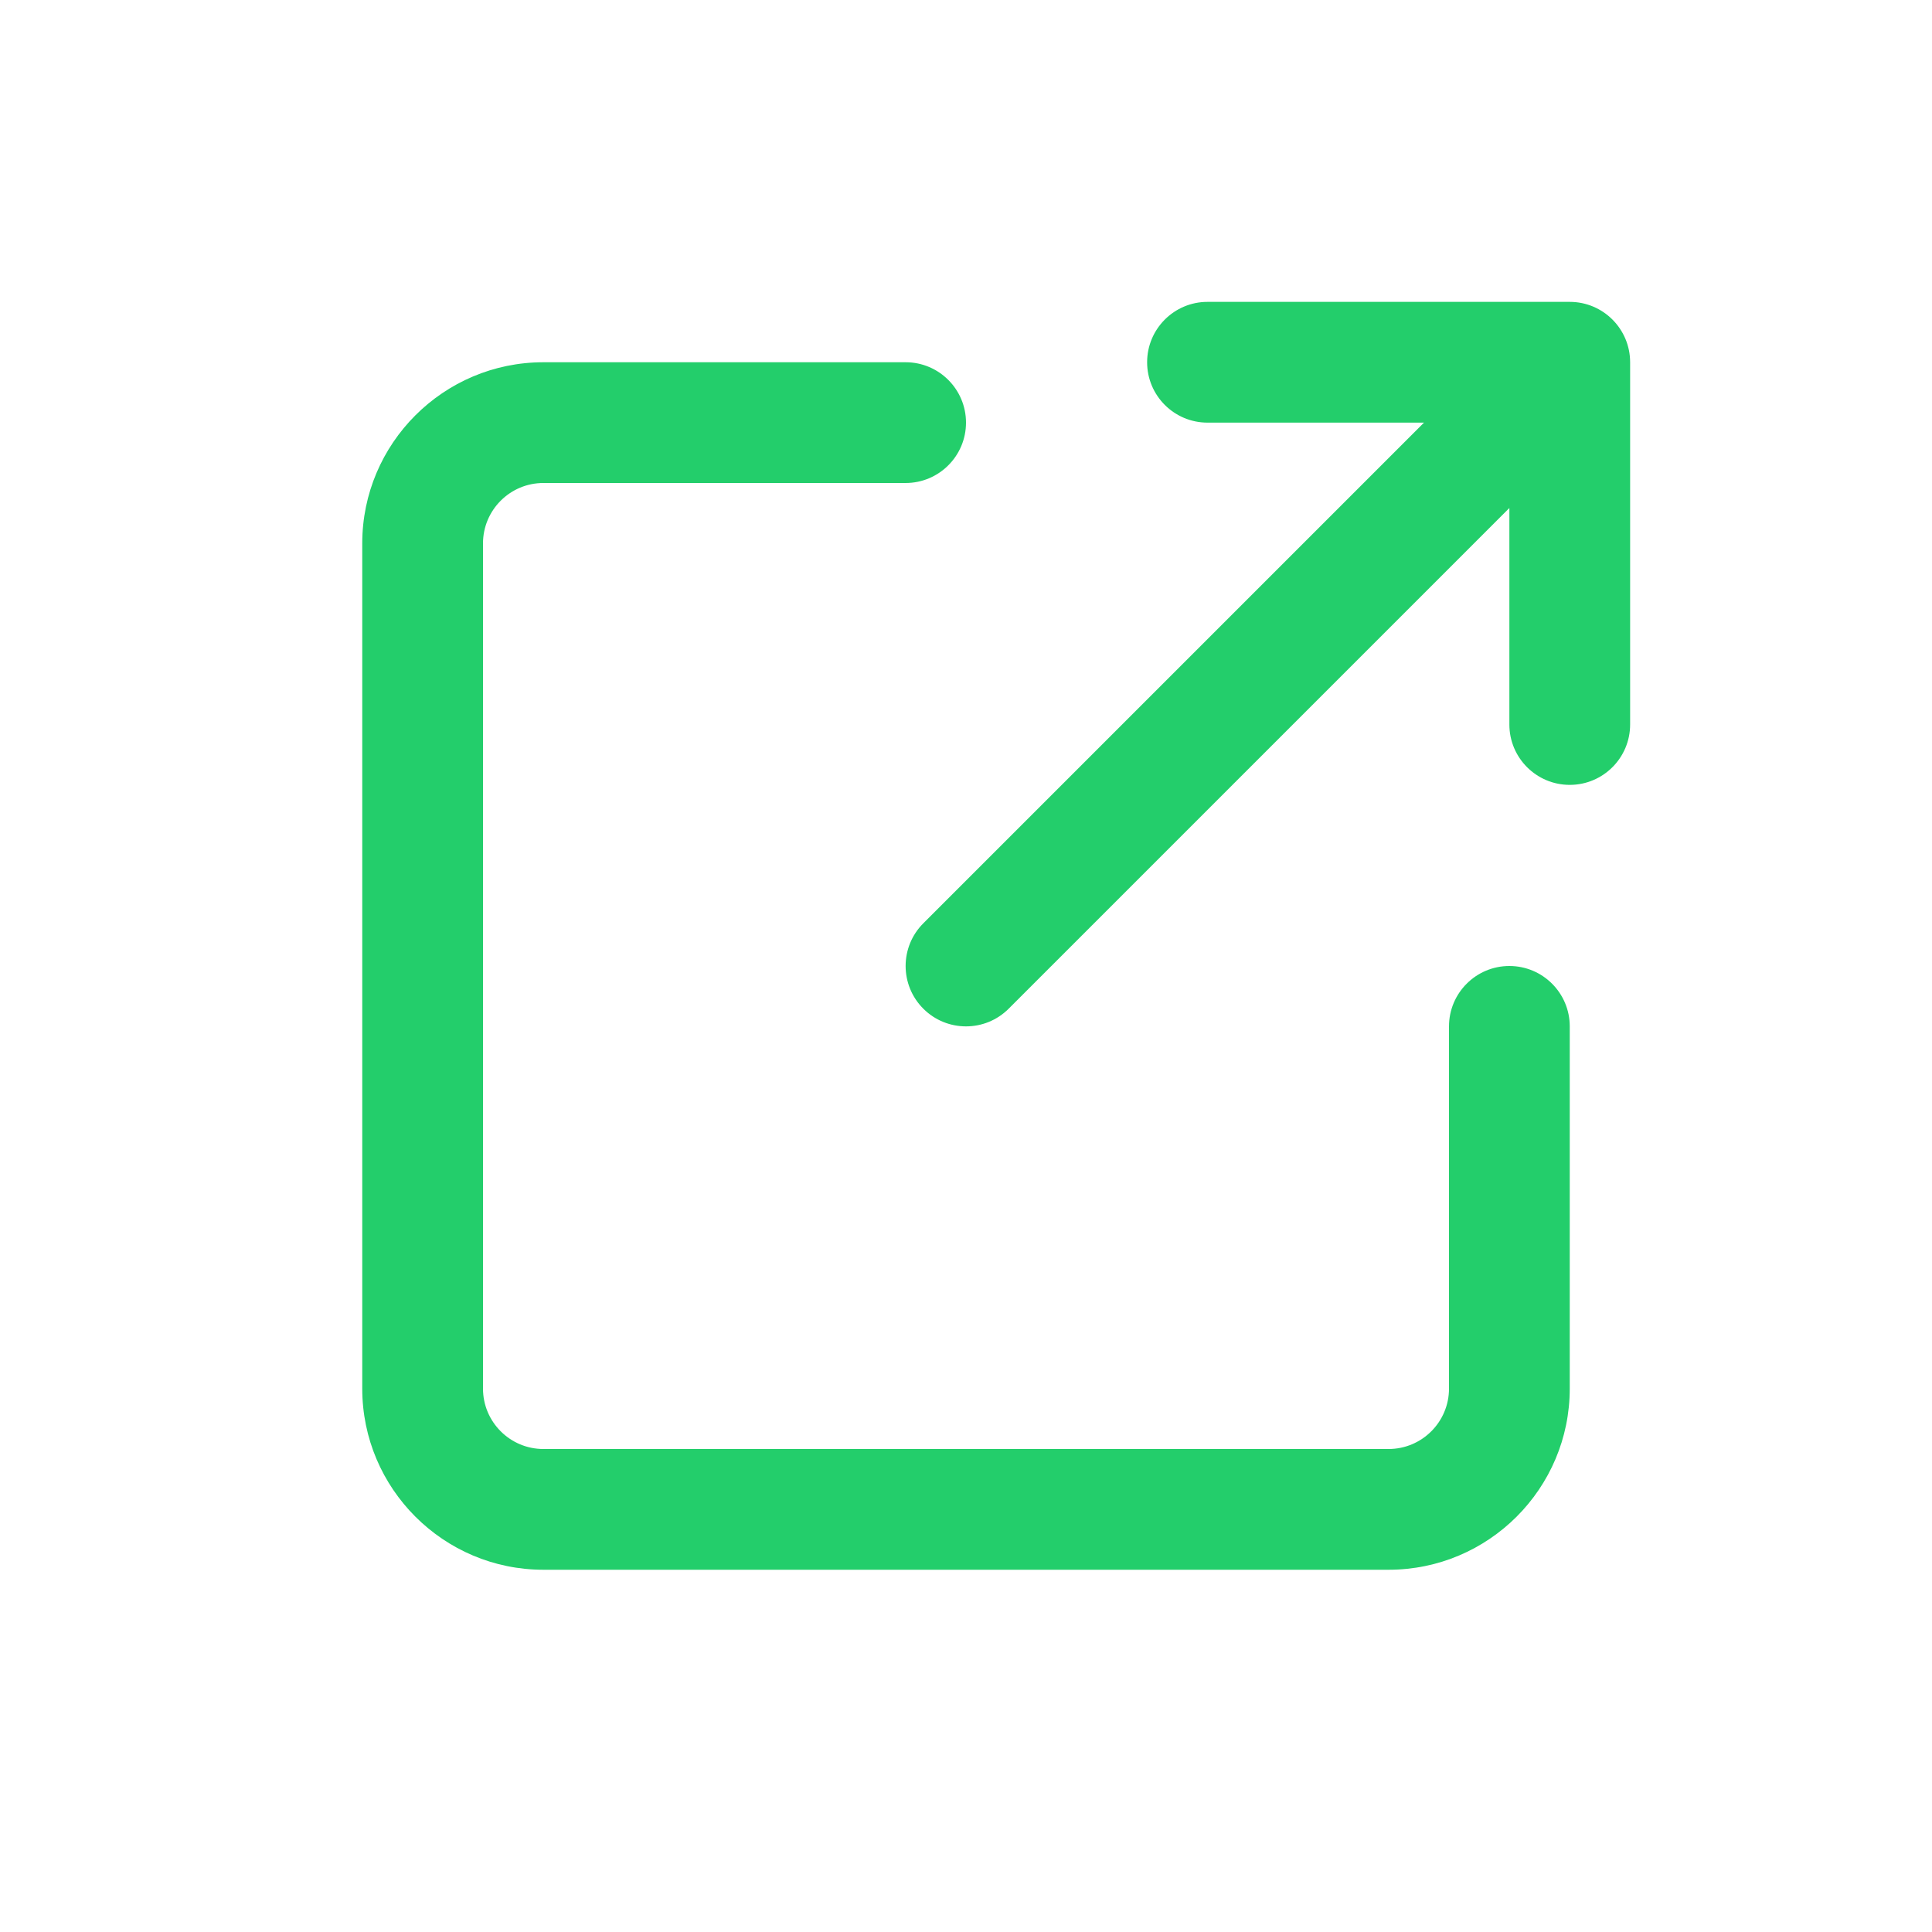
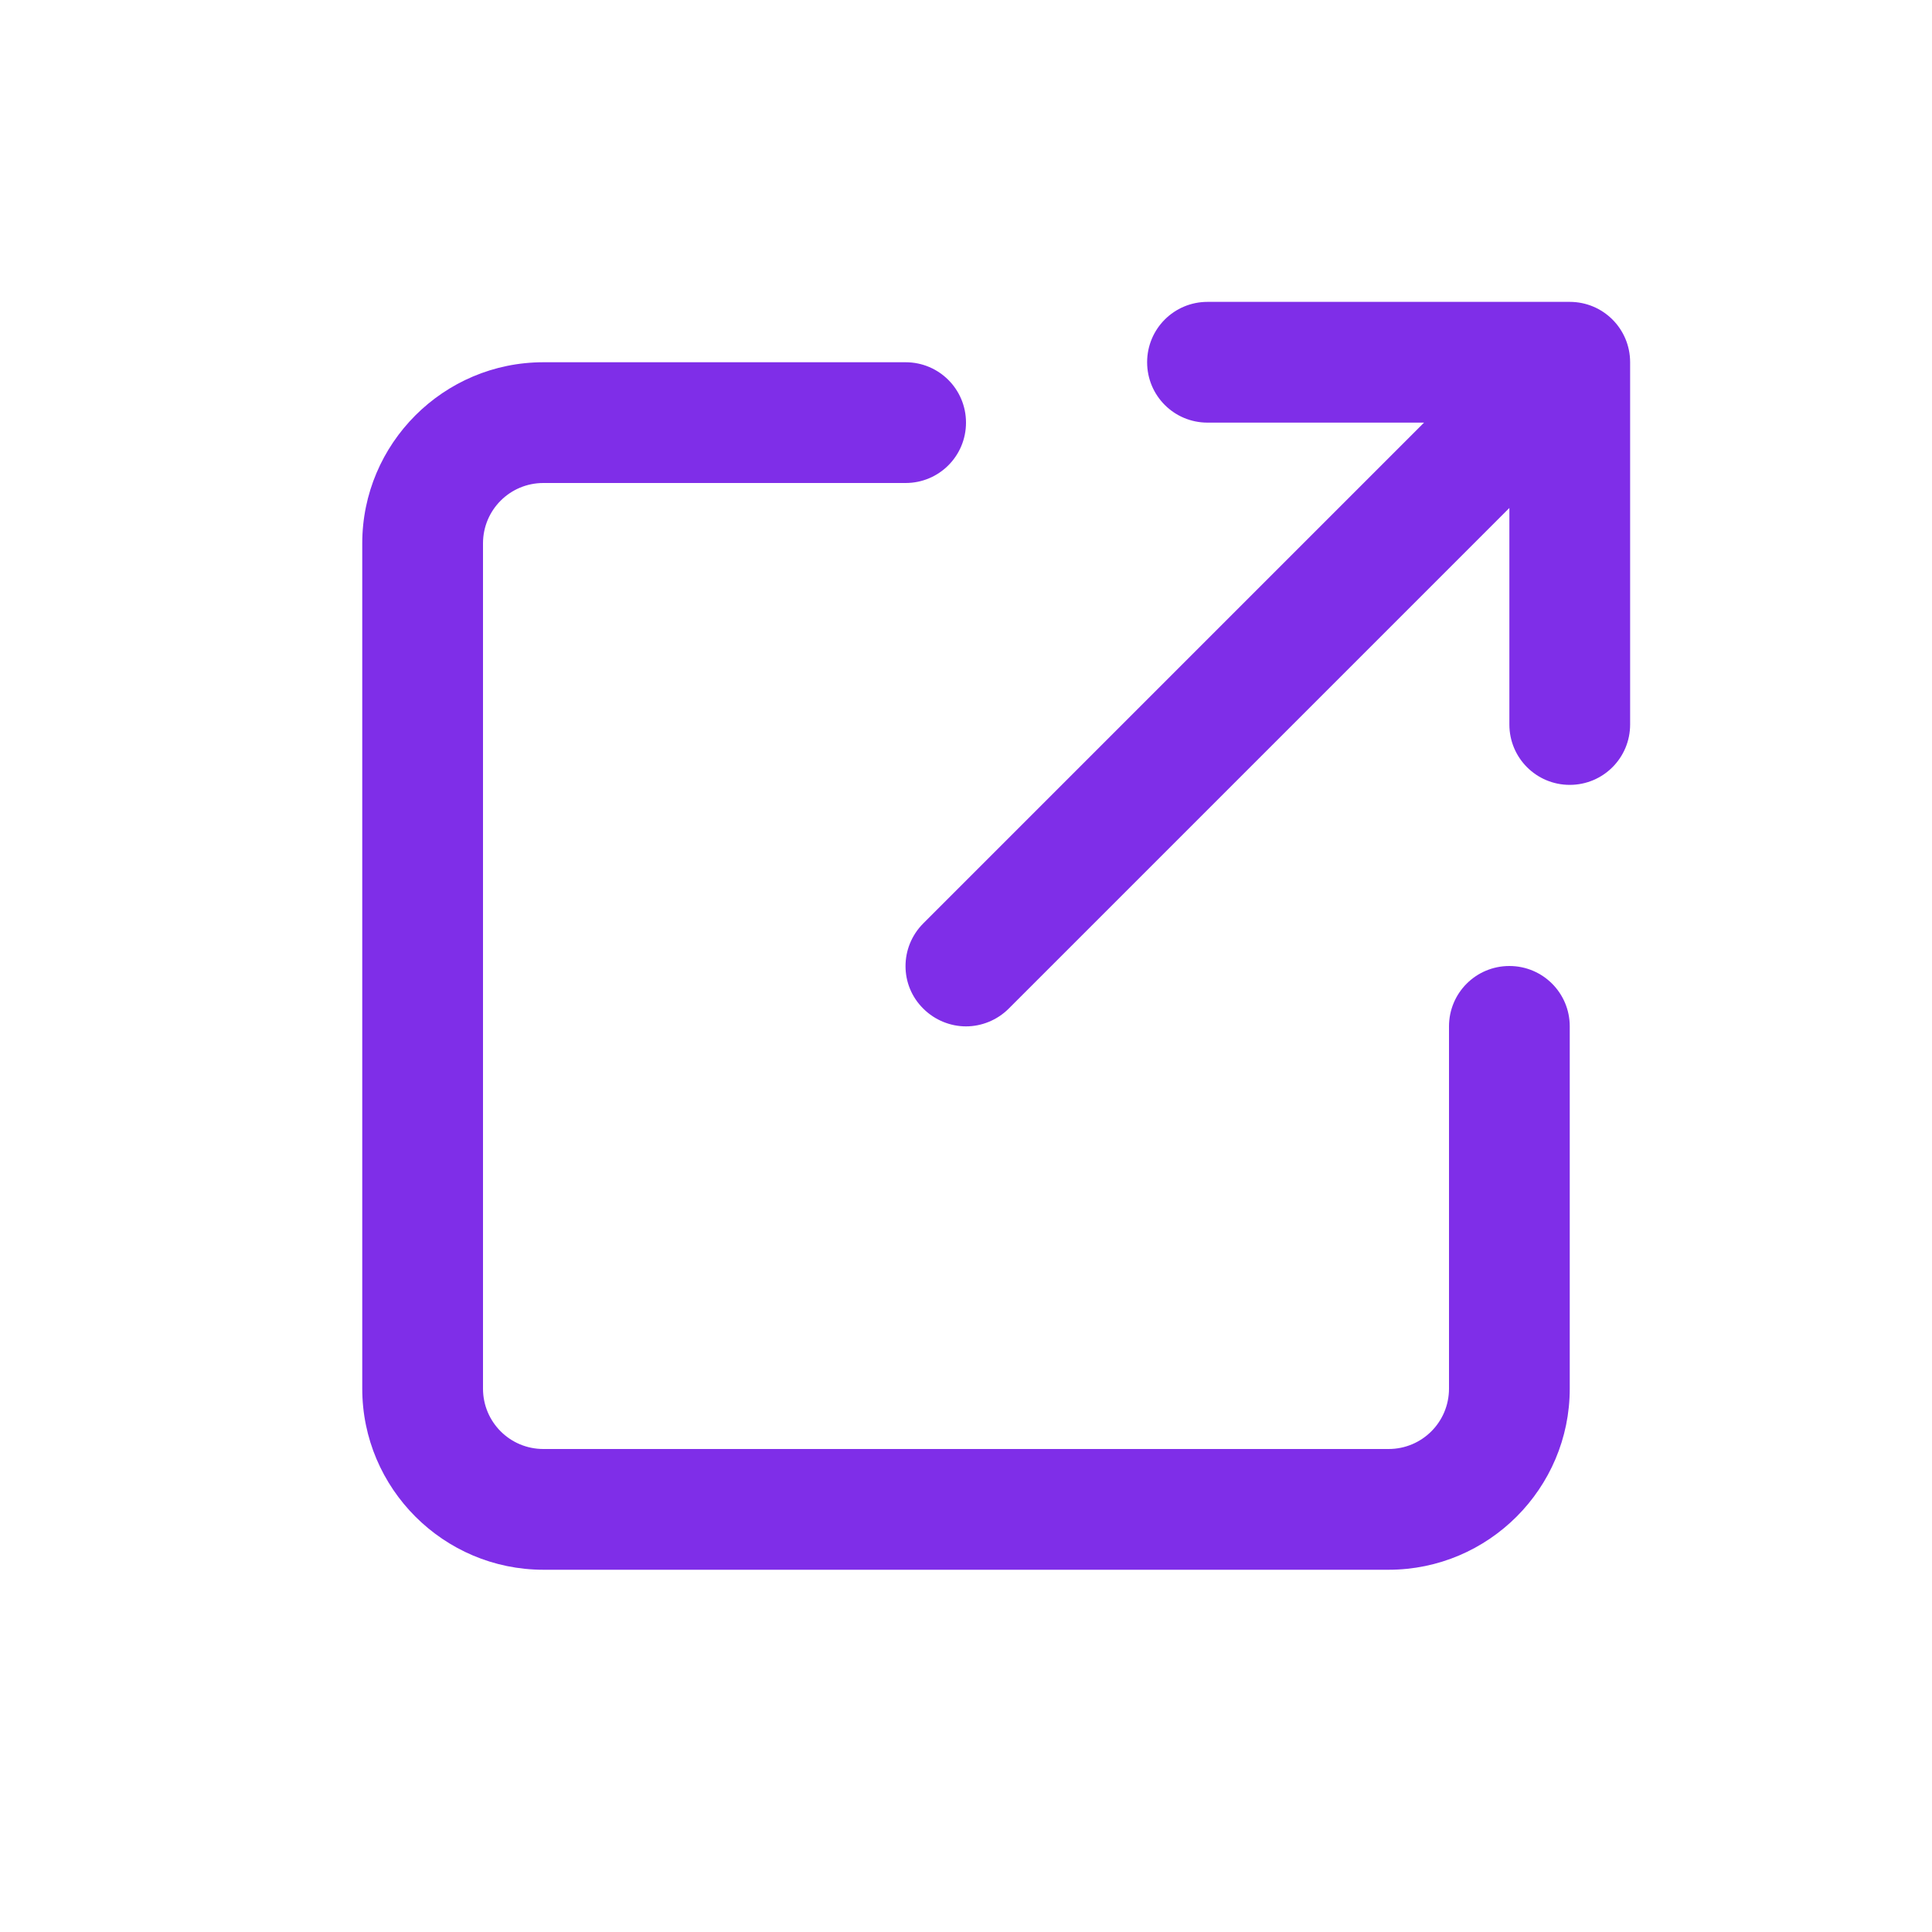
- <svg xmlns="http://www.w3.org/2000/svg" viewBox="0 0 480 480" width="480px" height="480px">
+ <svg xmlns="http://www.w3.org/2000/svg" version="1.1" id="Capa_1" x="0px" y="0px" viewBox="0 0 480 480" style="enable-background:new 0 0 480 480;" xml:space="preserve">
+   <style type="text/css">
+ 	.st0{fill:#7F2EE8;}
+ </style>
  <g id="surface323783990">
-     <path style=" stroke:none;fill-rule:nonzero;fill:rgb(13.725%,80.784%,41.961%);fill-opacity:1;" d="M 300 75 C 291.719 75 285 81.719 285 90 C 285 98.281 291.719 105 300 105 L 353.789 105 L 229.395 229.395 C 223.535 235.254 223.535 244.746 229.395 250.605 C 232.328 253.539 236.16 255 240 255 C 243.84 255 247.672 253.539 250.605 250.605 L 375 126.211 L 375 180 C 375 188.281 381.719 195 390 195 C 398.281 195 405 188.281 405 180 L 405 90 C 405 81.719 398.281 75 390 75 Z M 135 90 C 110.184 90 90 110.184 90 135 L 90 345 C 90 369.816 110.184 390 135 390 L 345 390 C 369.816 390 390 369.816 390 345 L 390 255 C 390 246.719 383.281 240 375 240 C 366.719 240 360 246.719 360 255 L 360 345 C 360 353.273 353.273 360 345 360 L 135 360 C 126.727 360 120 353.273 120 345 L 120 135 C 120 126.727 126.727 120 135 120 L 225 120 C 233.281 120 240 113.281 240 105 C 240 96.719 233.281 90 225 90 Z M 135 90 " />
+     <path class="st0" d="M300,75c-8.3,0-15,6.7-15,15s6.7,15,15,15h53.8L229.4,229.4c-5.9,5.9-5.9,15.4,0,21.2   c2.9,2.9,6.8,4.4,10.6,4.4s7.7-1.5,10.6-4.4L375,126.2V180c0,8.3,6.7,15,15,15s15-6.7,15-15V90c0-8.3-6.7-15-15-15H300z M135,90   c-24.8,0-45,20.2-45,45v210c0,24.8,20.2,45,45,45h210c24.8,0,45-20.2,45-45v-90c0-8.3-6.7-15-15-15s-15,6.7-15,15v90   c0,8.3-6.7,15-15,15H135c-8.3,0-15-6.7-15-15V135c0-8.3,6.7-15,15-15h90c8.3,0,15-6.7,15-15s-6.7-15-15-15H135z" />
  </g>
+   <path class="st0" d="M746,22.5c-114.9,0-208,93.1-208,208c0,98.2,68.1,180.5,159.6,202.3c-4.7-1.1-9.4-2.4-14-3.8v-47.7  c0,0-7.8,2.6-18.2,2.6c-29.1,0-41.2-26-44.2-39c-1.8-7.9-6.6-15.5-11.8-20.1c-6.1-5.5-9-5.5-9-7.4c-0.1-3.9,5.3-3.8,7.8-3.8  c13,0,22.9,13.8,27.4,21c11.3,17.7,23.5,20.6,29.8,20.6c7.8,0,14.5-1.2,19.2-3.4c2.1-15.1,8.9-28.6,19.8-38.2  c-48.8-9.8-83.2-37.7-83.2-83.2c0-23.4,9.4-45,25.1-62.3c-1.6-4.5-4.3-13.7-4.3-28.7c0-9.9,0.7-22,5.2-33.8c0,0,29.7,0.2,57.6,26.7  c12.9-3.8,26.7-5.9,41.2-5.9s28.2,2.1,41.2,5.9c28-26.5,57.6-26.7,57.6-26.7c4.5,11.8,5.2,23.9,5.2,33.8c0,16.1-2.1,25.5-3.5,29.6  c15.2,17.2,24.3,38.4,24.3,61.4c0,45.5-34.4,73.4-83.2,83.2c13,11.4,20.8,28.1,20.8,46.8V429c-4.6,1.4-9.3,2.7-14,3.8  C885.9,411,954,328.7,954,230.5C954,115.6,860.9,22.5,746,22.5z M760.5,437.9c-4.8,0.3-9.6,0.6-14.5,0.6  C750.9,438.5,755.7,438.3,760.5,437.9z M792.3,433.3c-9.3,2.1-18.9,3.6-28.6,4.4C773.4,436.9,783,435.4,792.3,433.3z M746,438.5  c-4.9,0-9.7-0.2-14.5-0.6C736.3,438.3,741.1,438.5,746,438.5z M728.3,437.7c-9.7-0.8-19.3-2.3-28.6-4.4  C709,435.4,718.6,436.9,728.3,437.7z" />
</svg>
